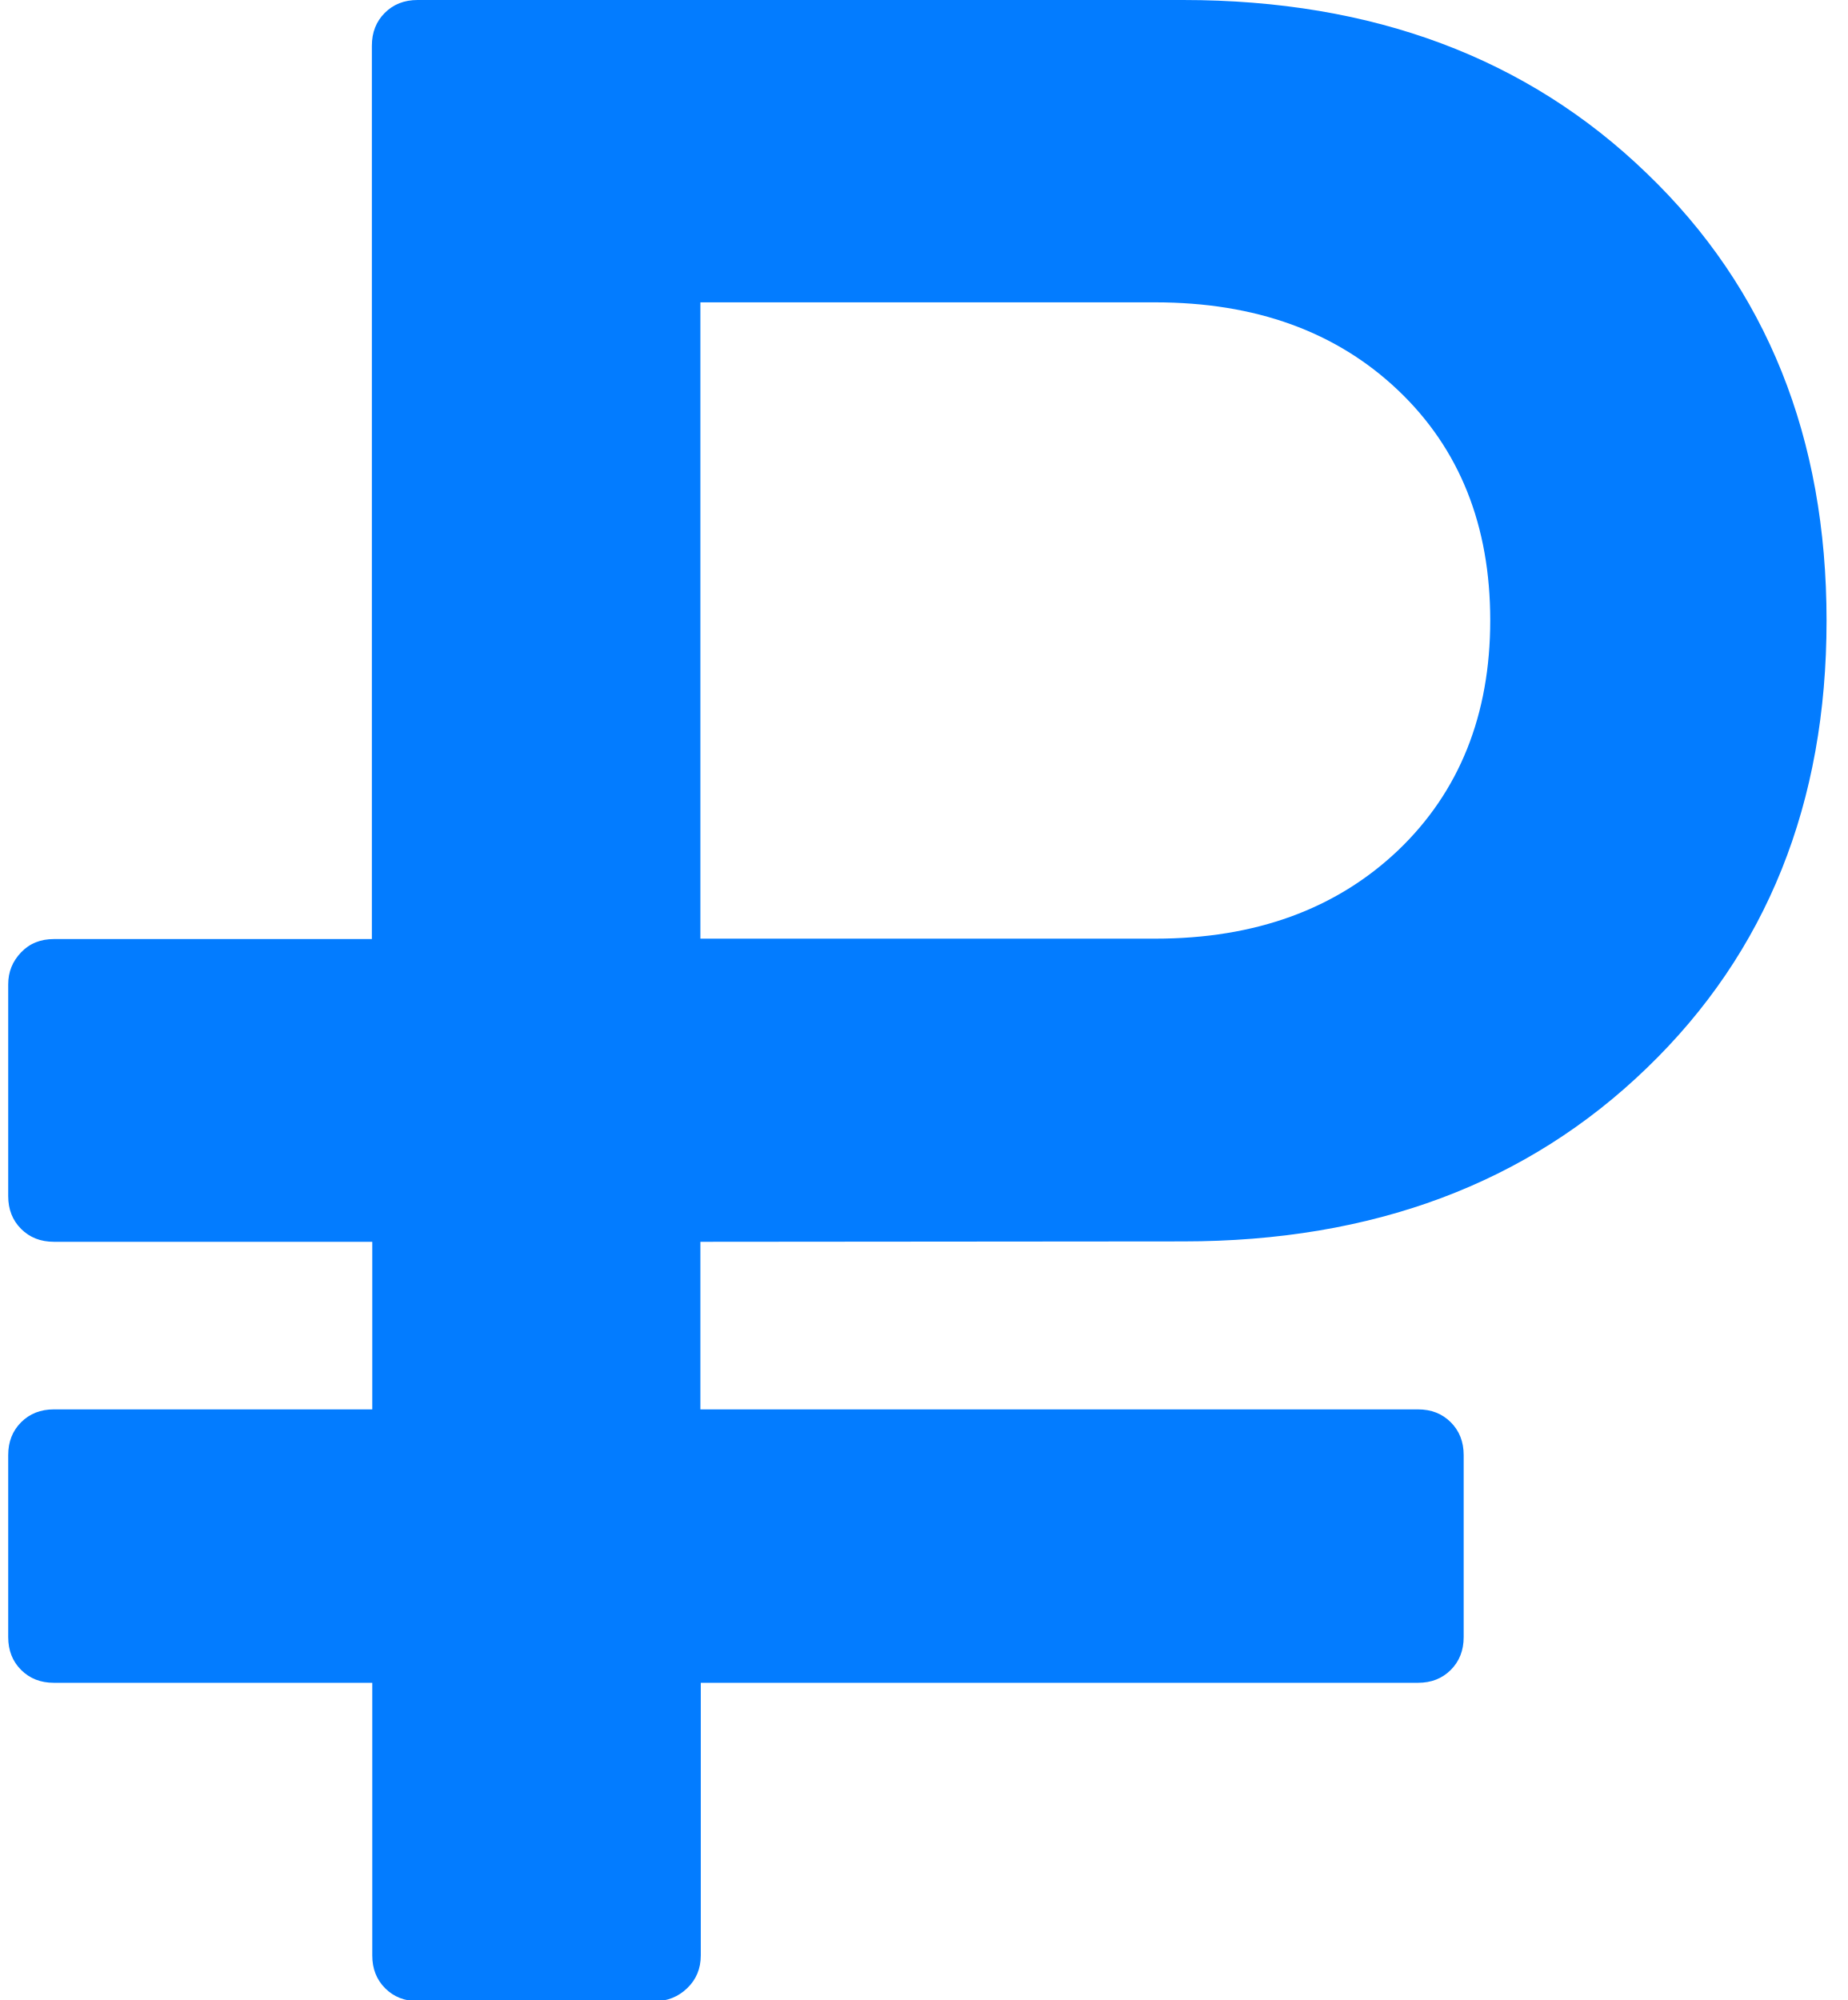
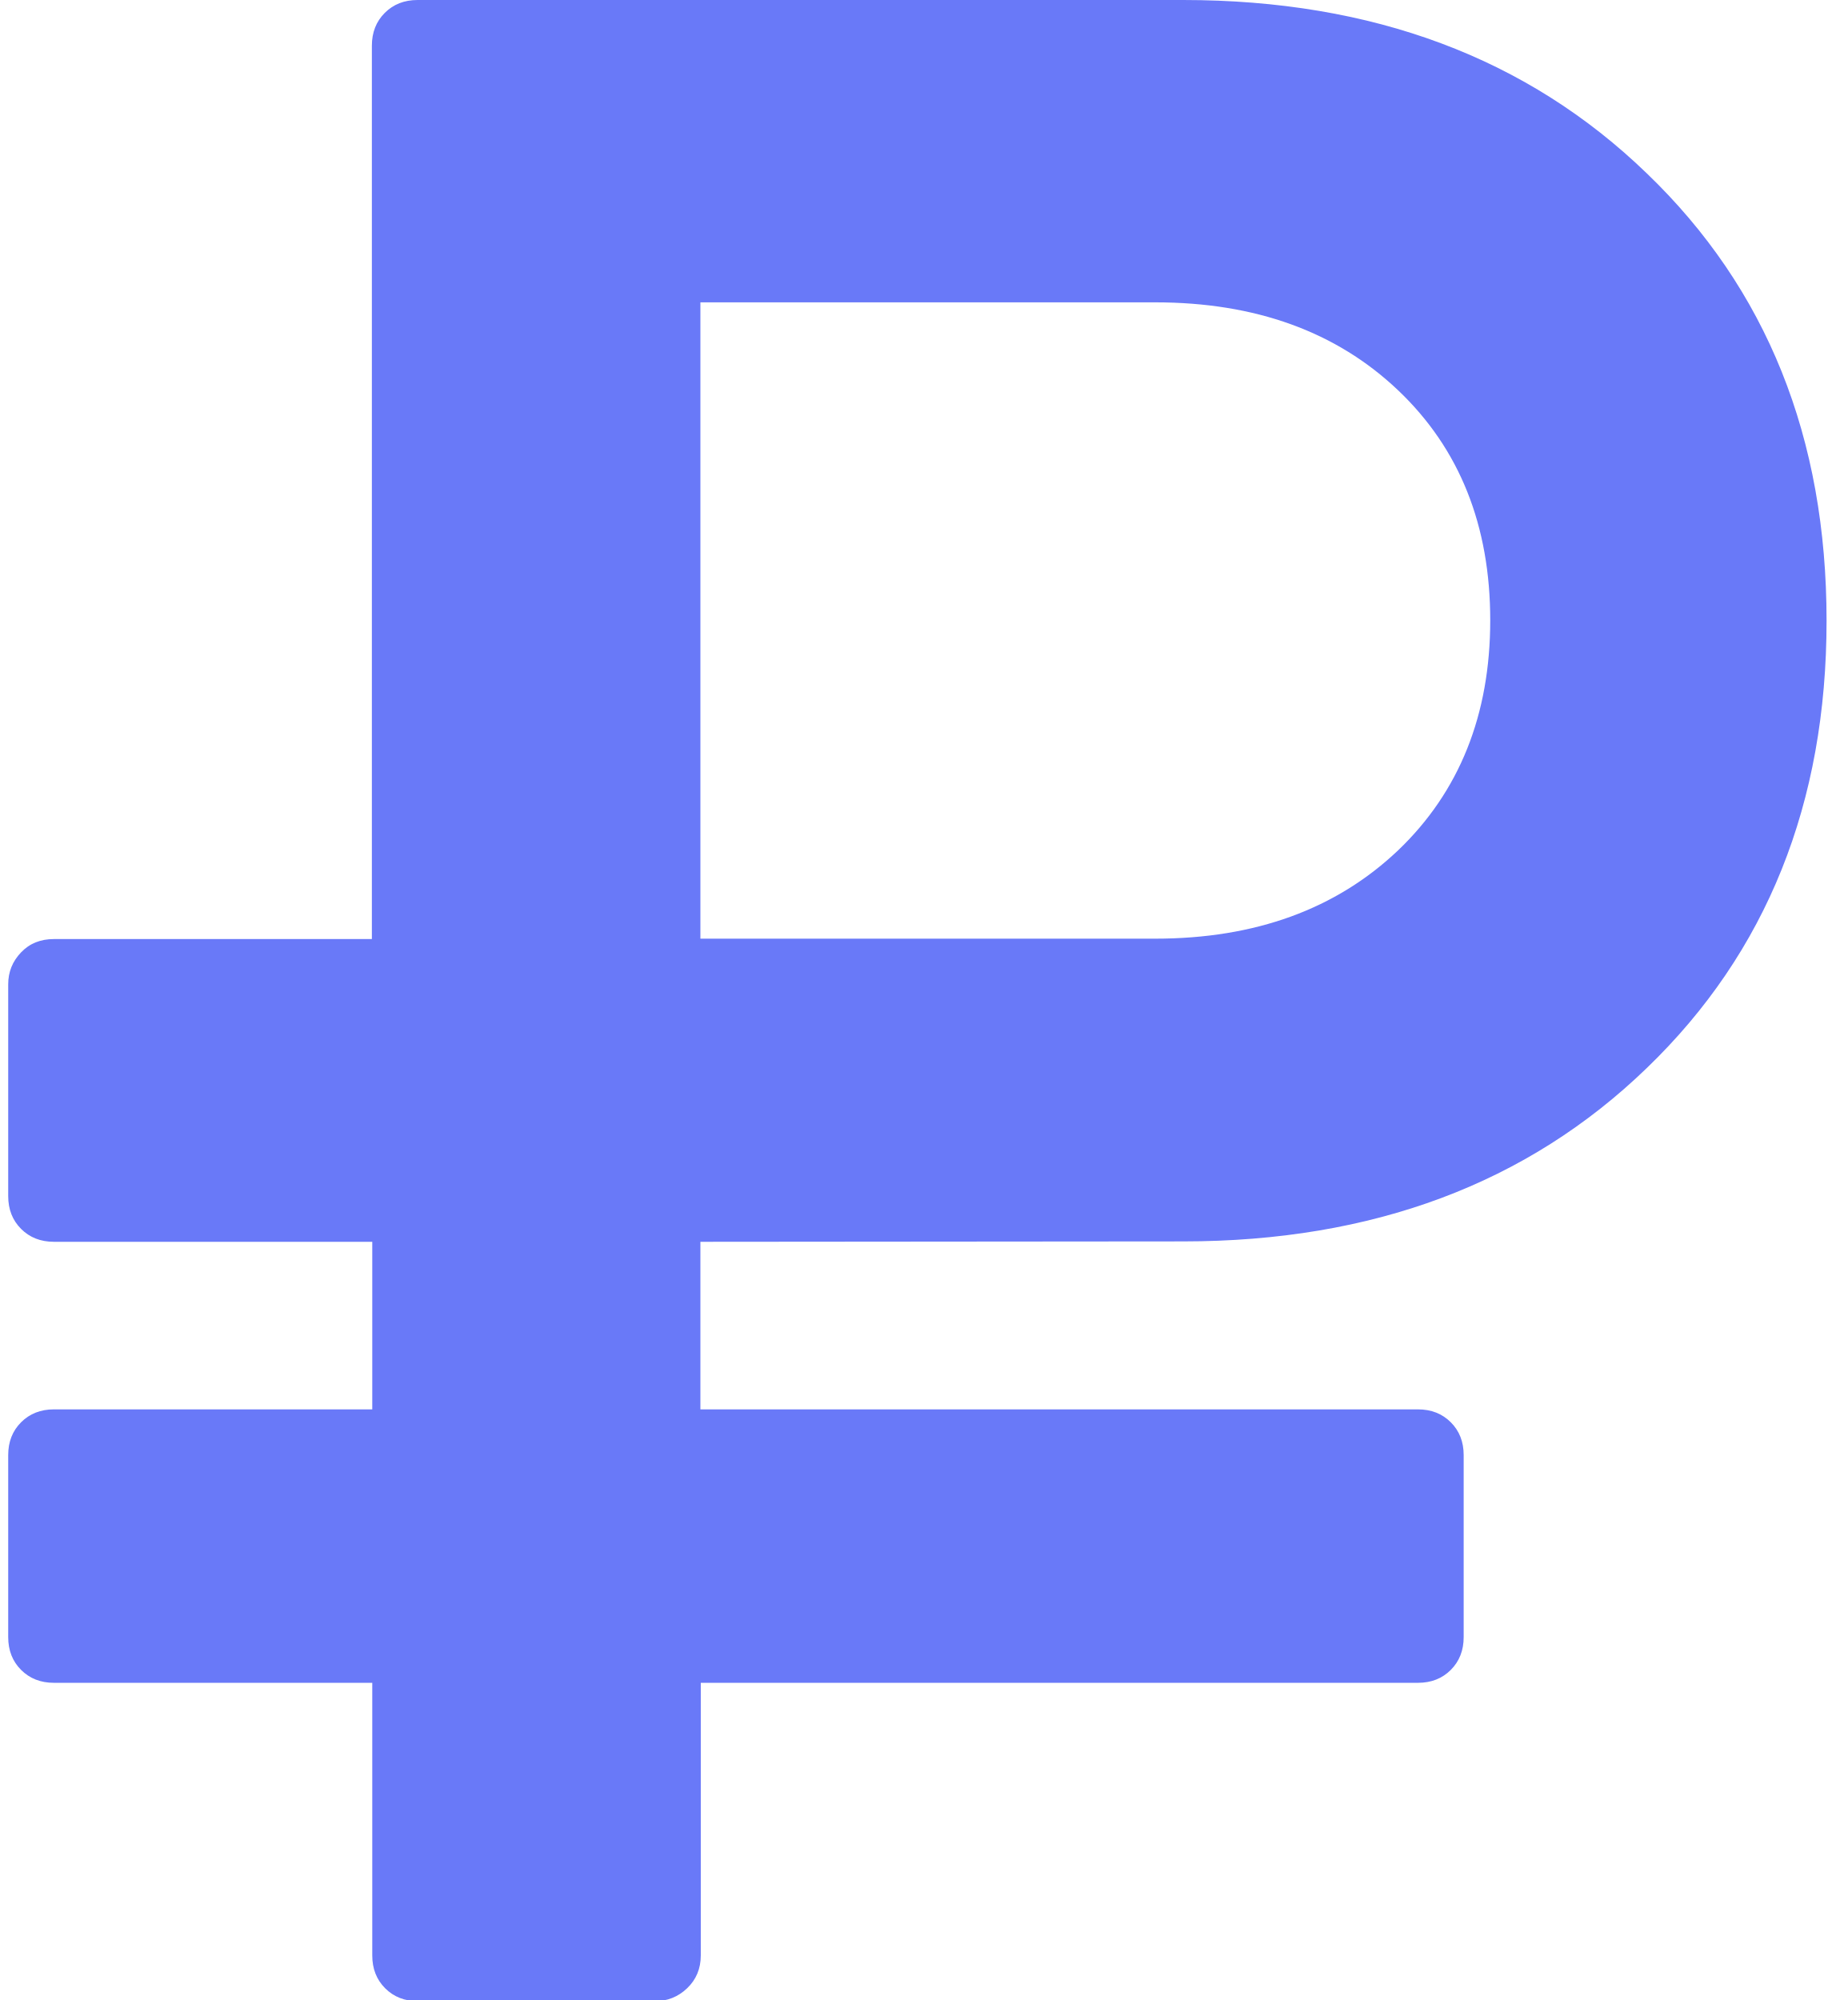
<svg xmlns="http://www.w3.org/2000/svg" version="1.1" id="Capa_1" x="0px" y="0px" viewBox="0 0 473 512" style="enable-background:new 0 0 473 512;" xml:space="preserve">
  <style type="text/css">
- 	.st0{fill:#037CFF;}
+ 	.st0{fill:#6979F8;}
</style>
  <g>
    <path class="st0" d="M302.9,317.8c48.5,0,88.1-14.8,118.7-44.4c30.7-29.6,46-67.8,46-114.5c0-46.8-15.3-85-46-114.5   C391,14.8,351.4,0,302.9,0h-196c-3.4,0-6.2,1.1-8.4,3.3c-2.2,2.2-3.3,5-3.3,8.4v228.7H13.8c-3.4,0-6.2,1.1-8.4,3.4   c-2.2,2.3-3.3,5-3.3,8.2v54.2c0,3.4,1.1,6.2,3.3,8.4c2.2,2.2,5,3.3,8.4,3.3h81.5v42.9H13.8c-3.4,0-6.2,1.1-8.4,3.3   c-2.2,2.2-3.3,5-3.3,8.4v46.6c0,3.4,1.1,6.2,3.3,8.4c2.2,2.2,5,3.3,8.4,3.3h81.5v69.8c0,3.4,1.1,6.2,3.3,8.4c2.2,2.2,5,3.3,8.4,3.3   h60.7c3.1,0,5.9-1.1,8.2-3.3c2.3-2.2,3.5-5,3.5-8.4v-69.8h183.6c3.4,0,6.2-1.1,8.4-3.3c2.2-2.2,3.3-5,3.3-8.4v-46.6   c0-3.4-1.1-6.2-3.3-8.4c-2.2-2.2-5-3.3-8.4-3.3H179.3v-42.9L302.9,317.8L302.9,317.8z M179.3,77.4h116.4c25.7,0,46.4,7.5,62.2,22.5   c15.8,15,23.6,34.7,23.6,58.9s-7.9,43.9-23.6,58.9c-15.8,15-36.5,22.6-62.2,22.6H179.3V77.4z" />
  </g>
</svg>
